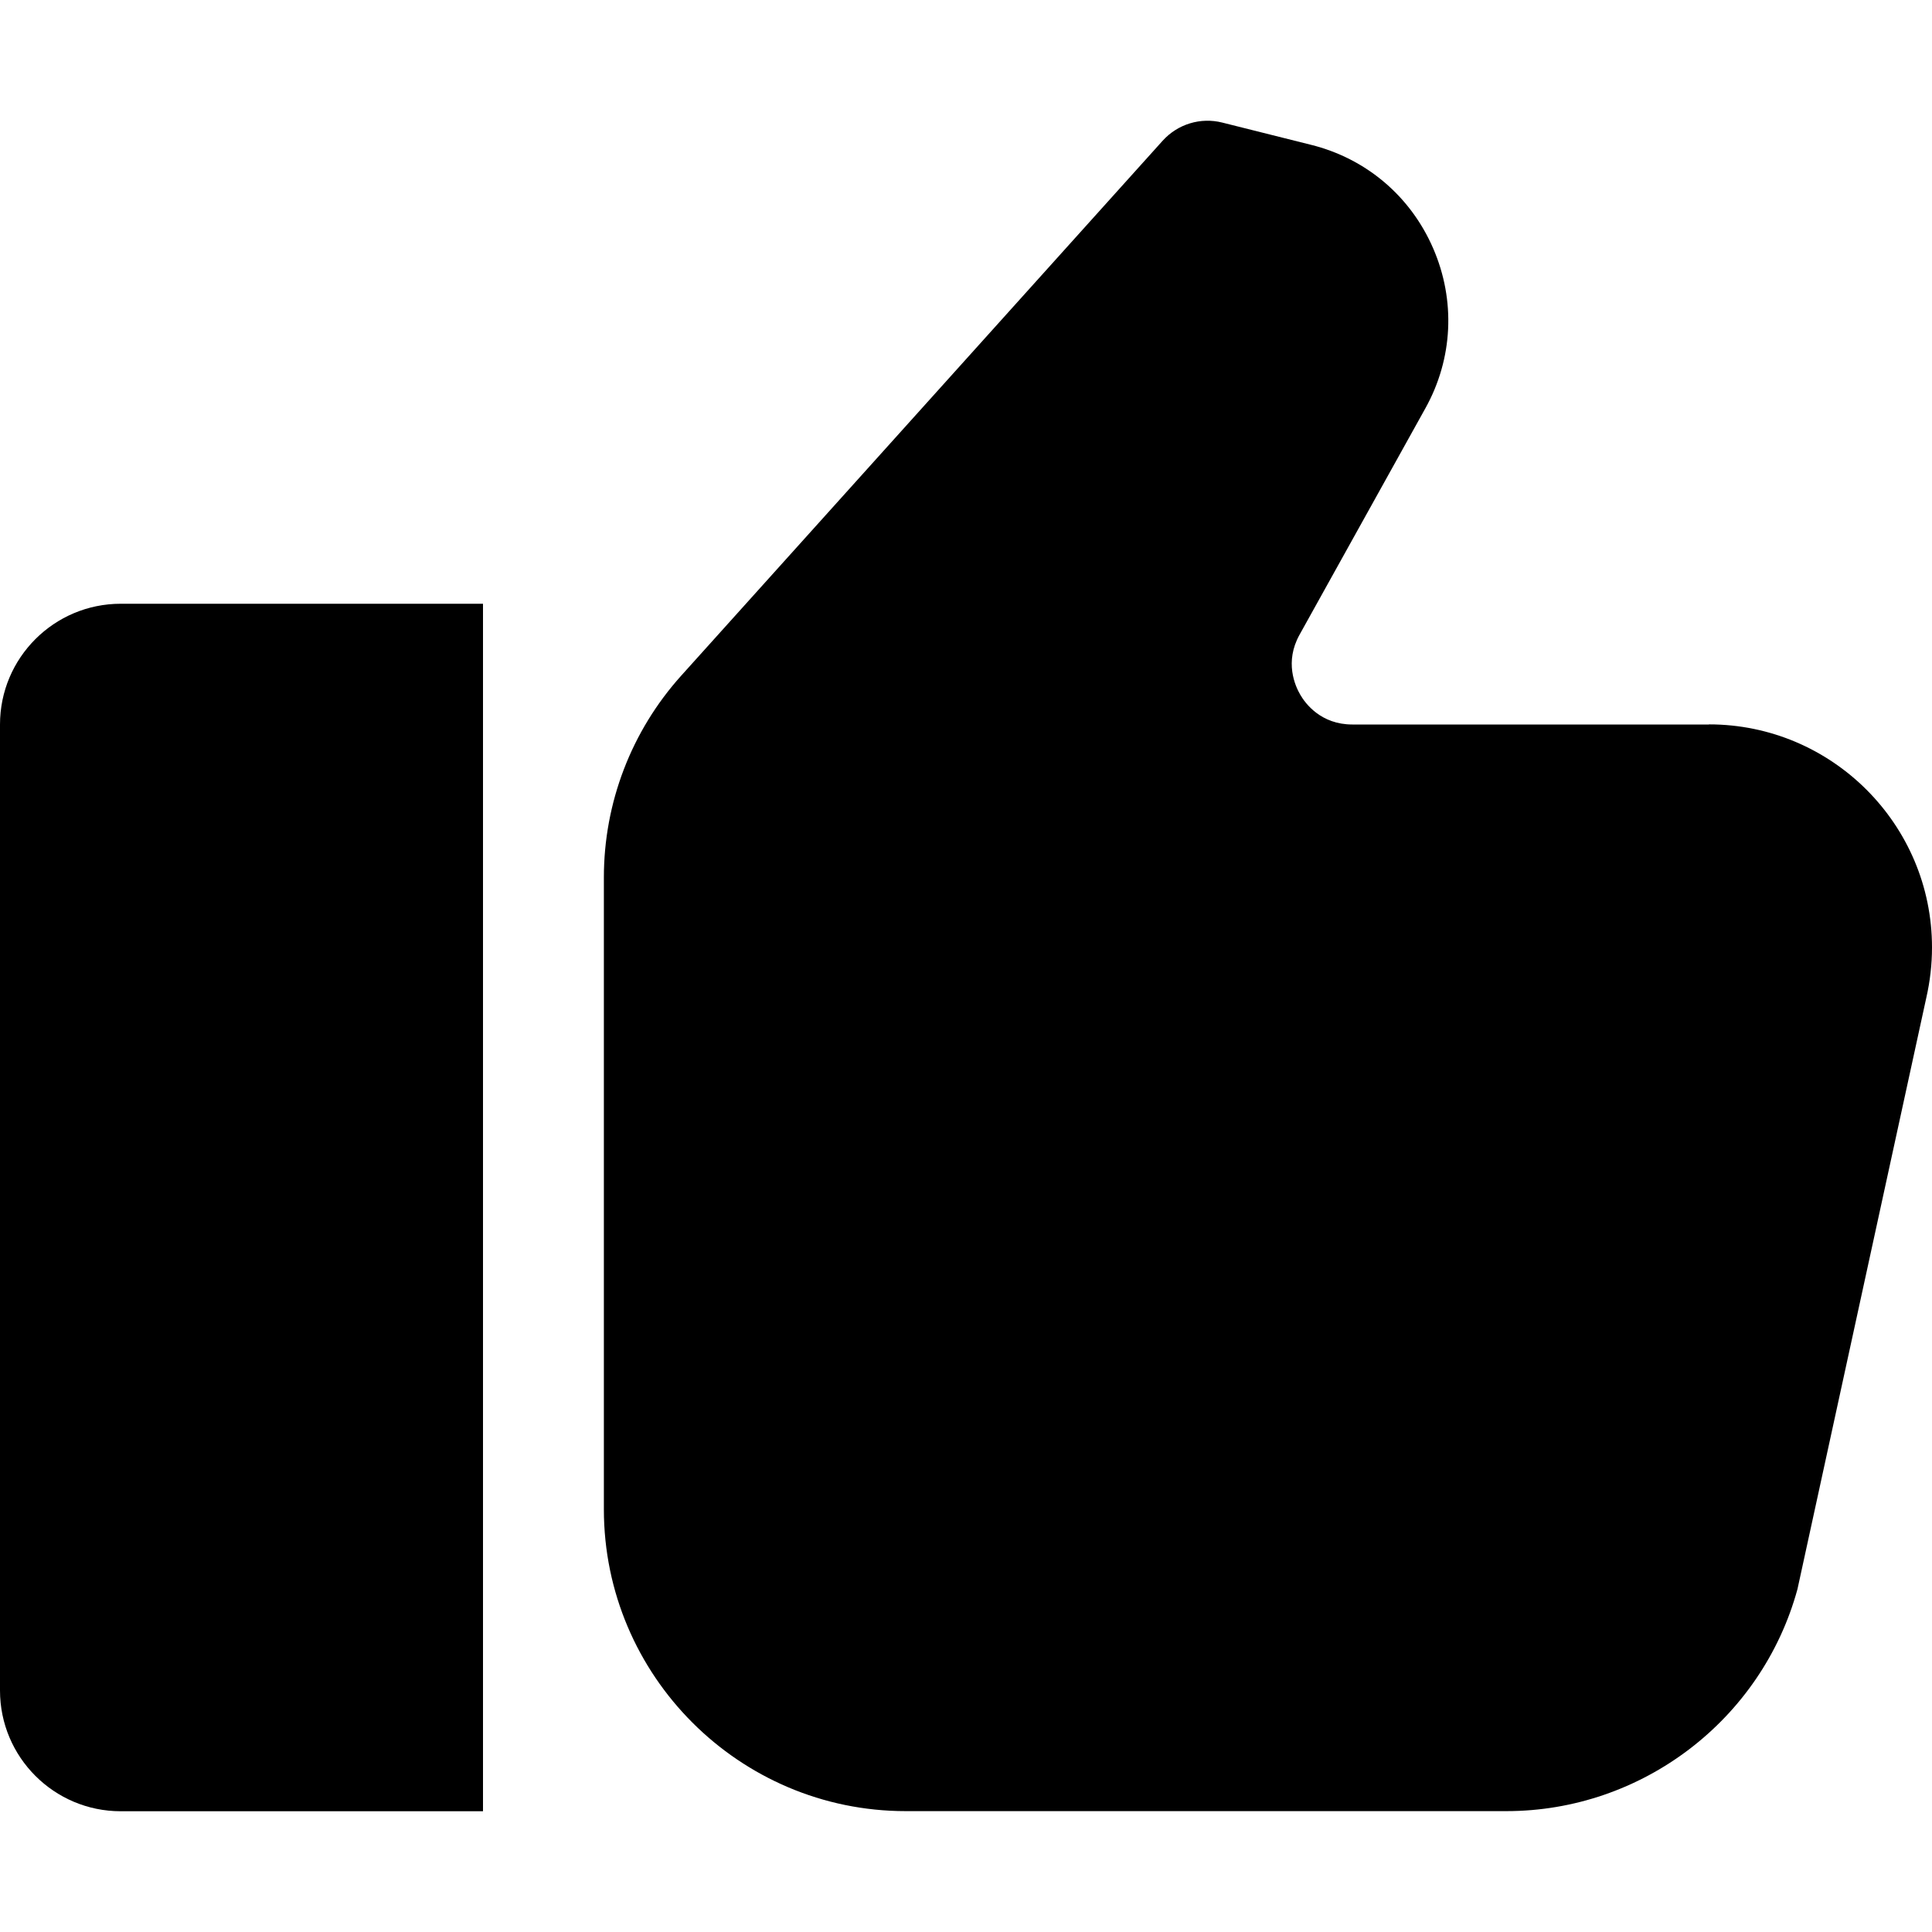
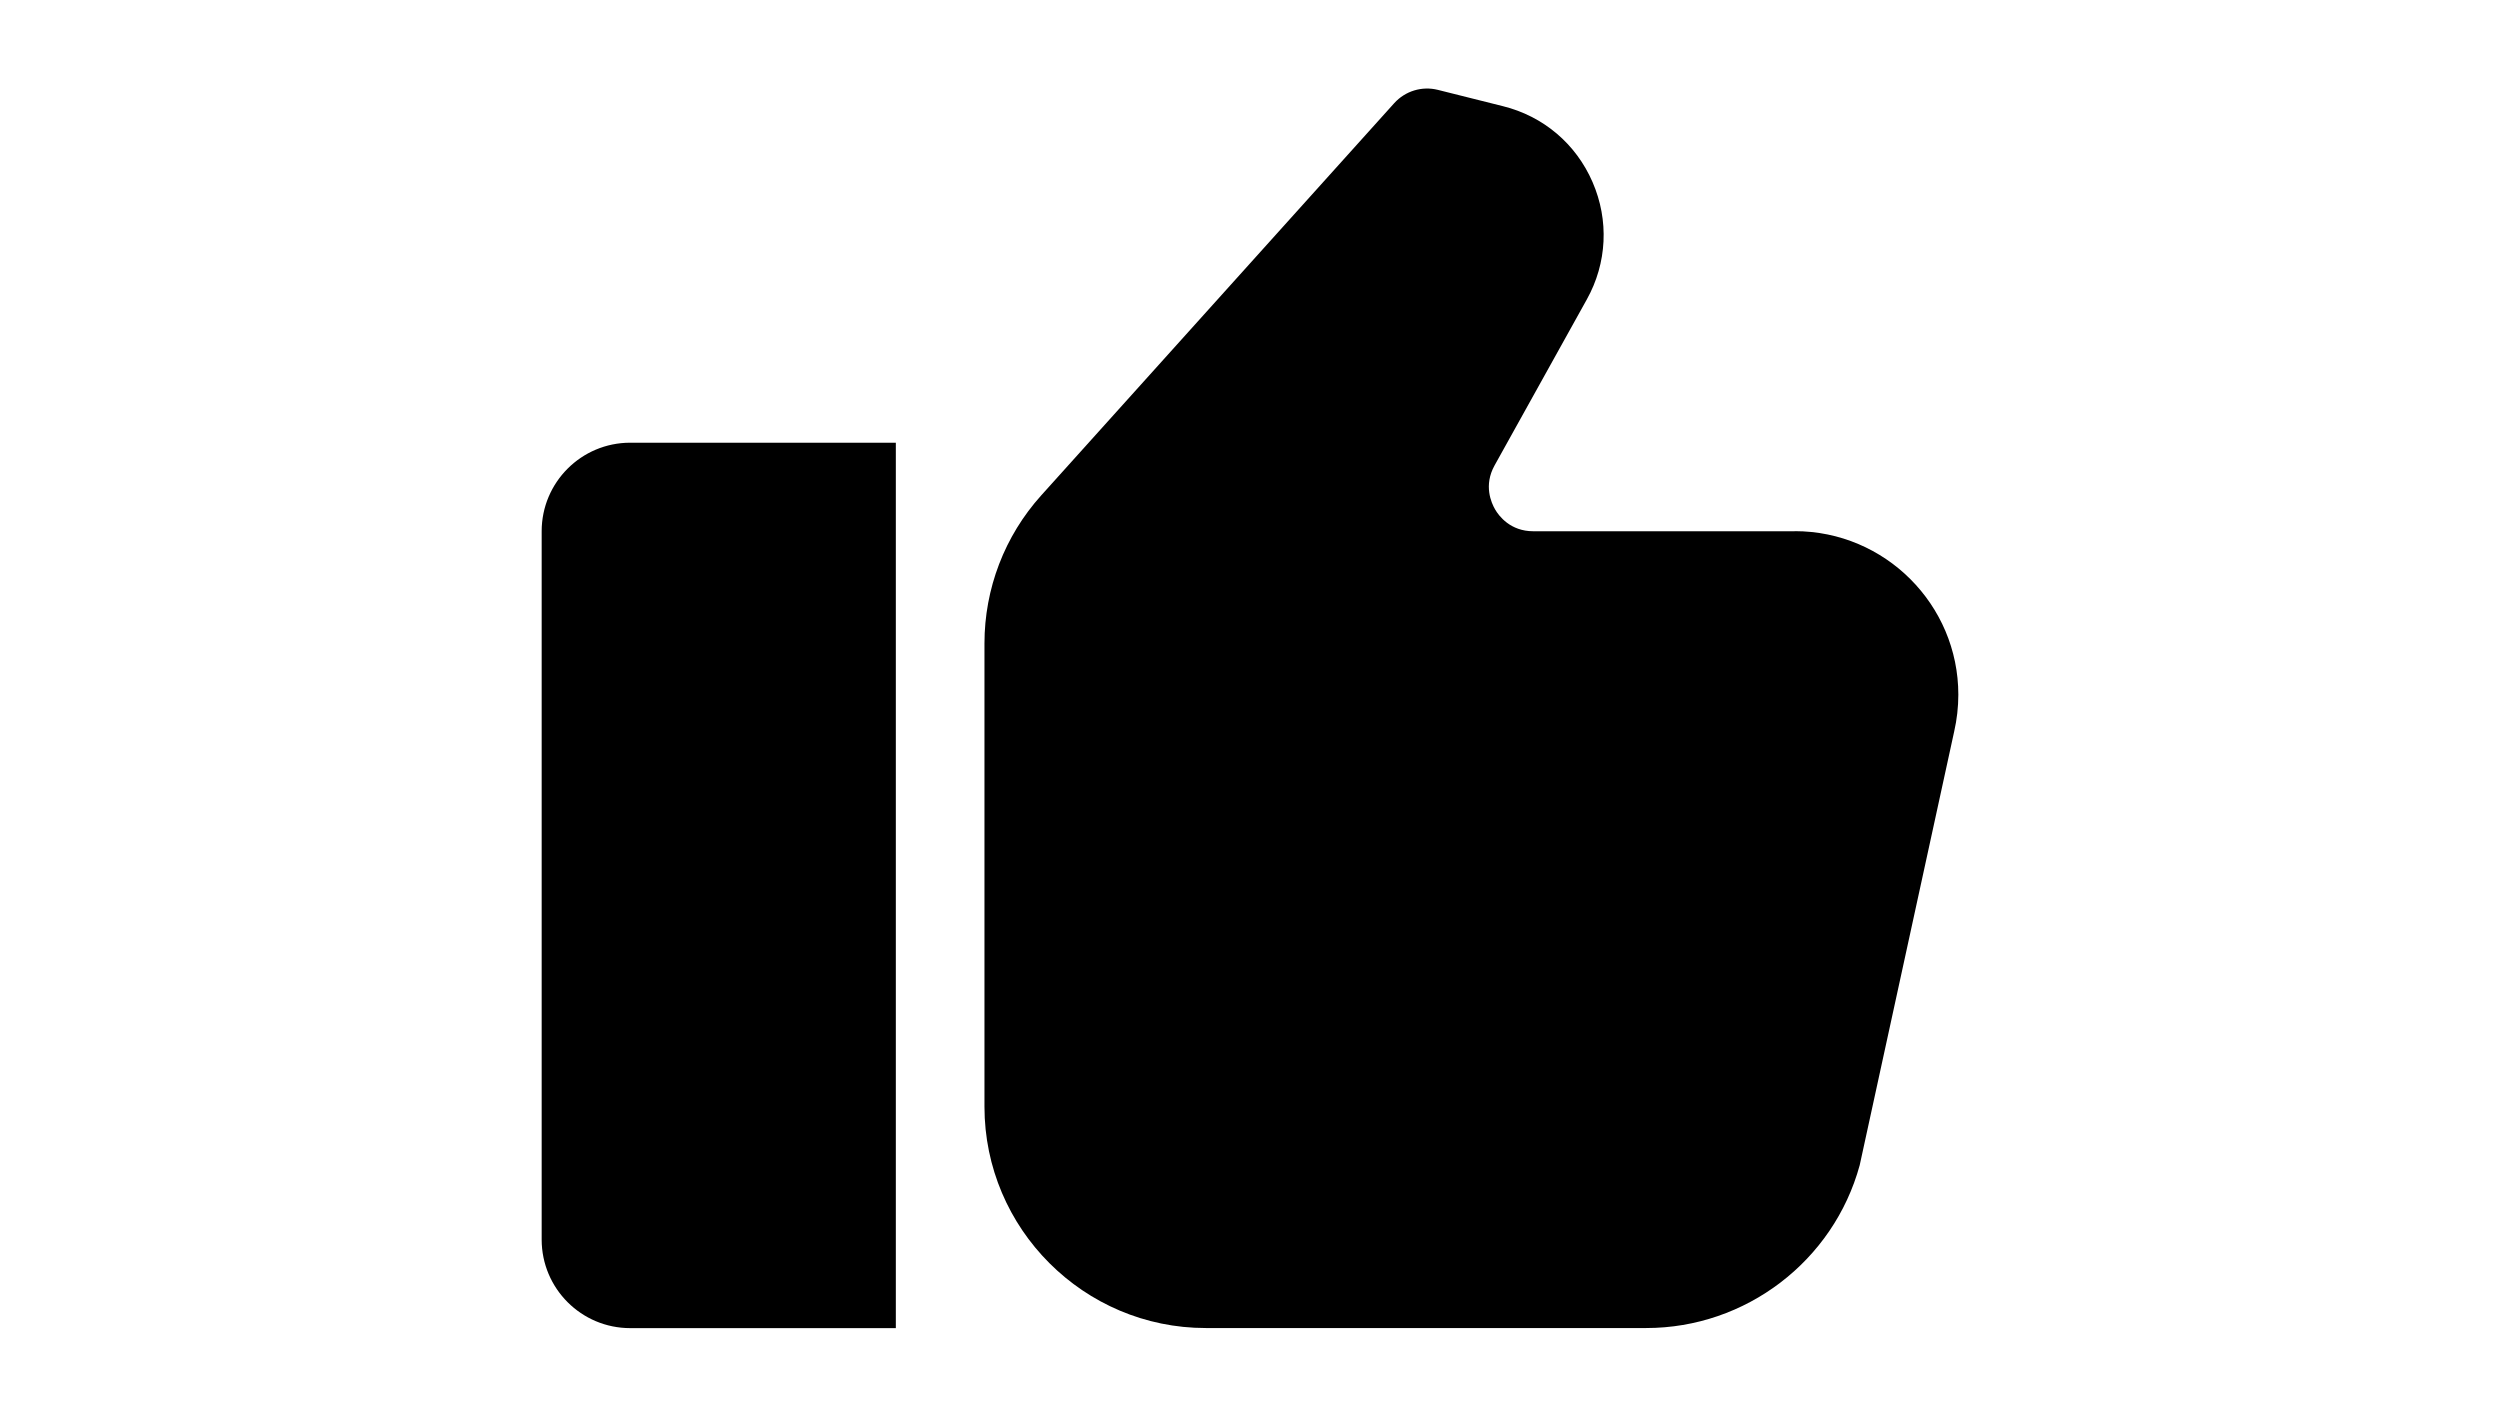
- <svg xmlns="http://www.w3.org/2000/svg" height="20" viewBox="0 0 16 16" width="20">
+ <svg xmlns="http://www.w3.org/2000/svg" height="17" viewBox="0 0 16 16" width="30">
  <path d="m0 1v8c0 .552.448 1 1 1h3v-10h-3c-.552 0-1 .448-1 1z" transform="translate(0 5)" />
  <path d="m9.153 5.03h-2.954c-.258 0-.388-.172-.431-.247-.043-.074-.131-.271-.006-.496l1.042-1.875c.229-.411.252-.894.065-1.325-.187-.432-.556-.745-1.013-.858l-.734-.184c-.179-.045-.368.012-.493.15l-3.987 4.43c-.414.46-.641 1.054-.641 1.672v5.232c0 1.378 1.122 2.5 2.5 2.5l4.974-0c1.123 0 2.115-.756 2.411-1.839l1.067-4.898c.031-.136.047-.276.047-.416 0-1.018-.829-1.847-1.847-1.847z" transform="translate(5 .97)" />
</svg>
